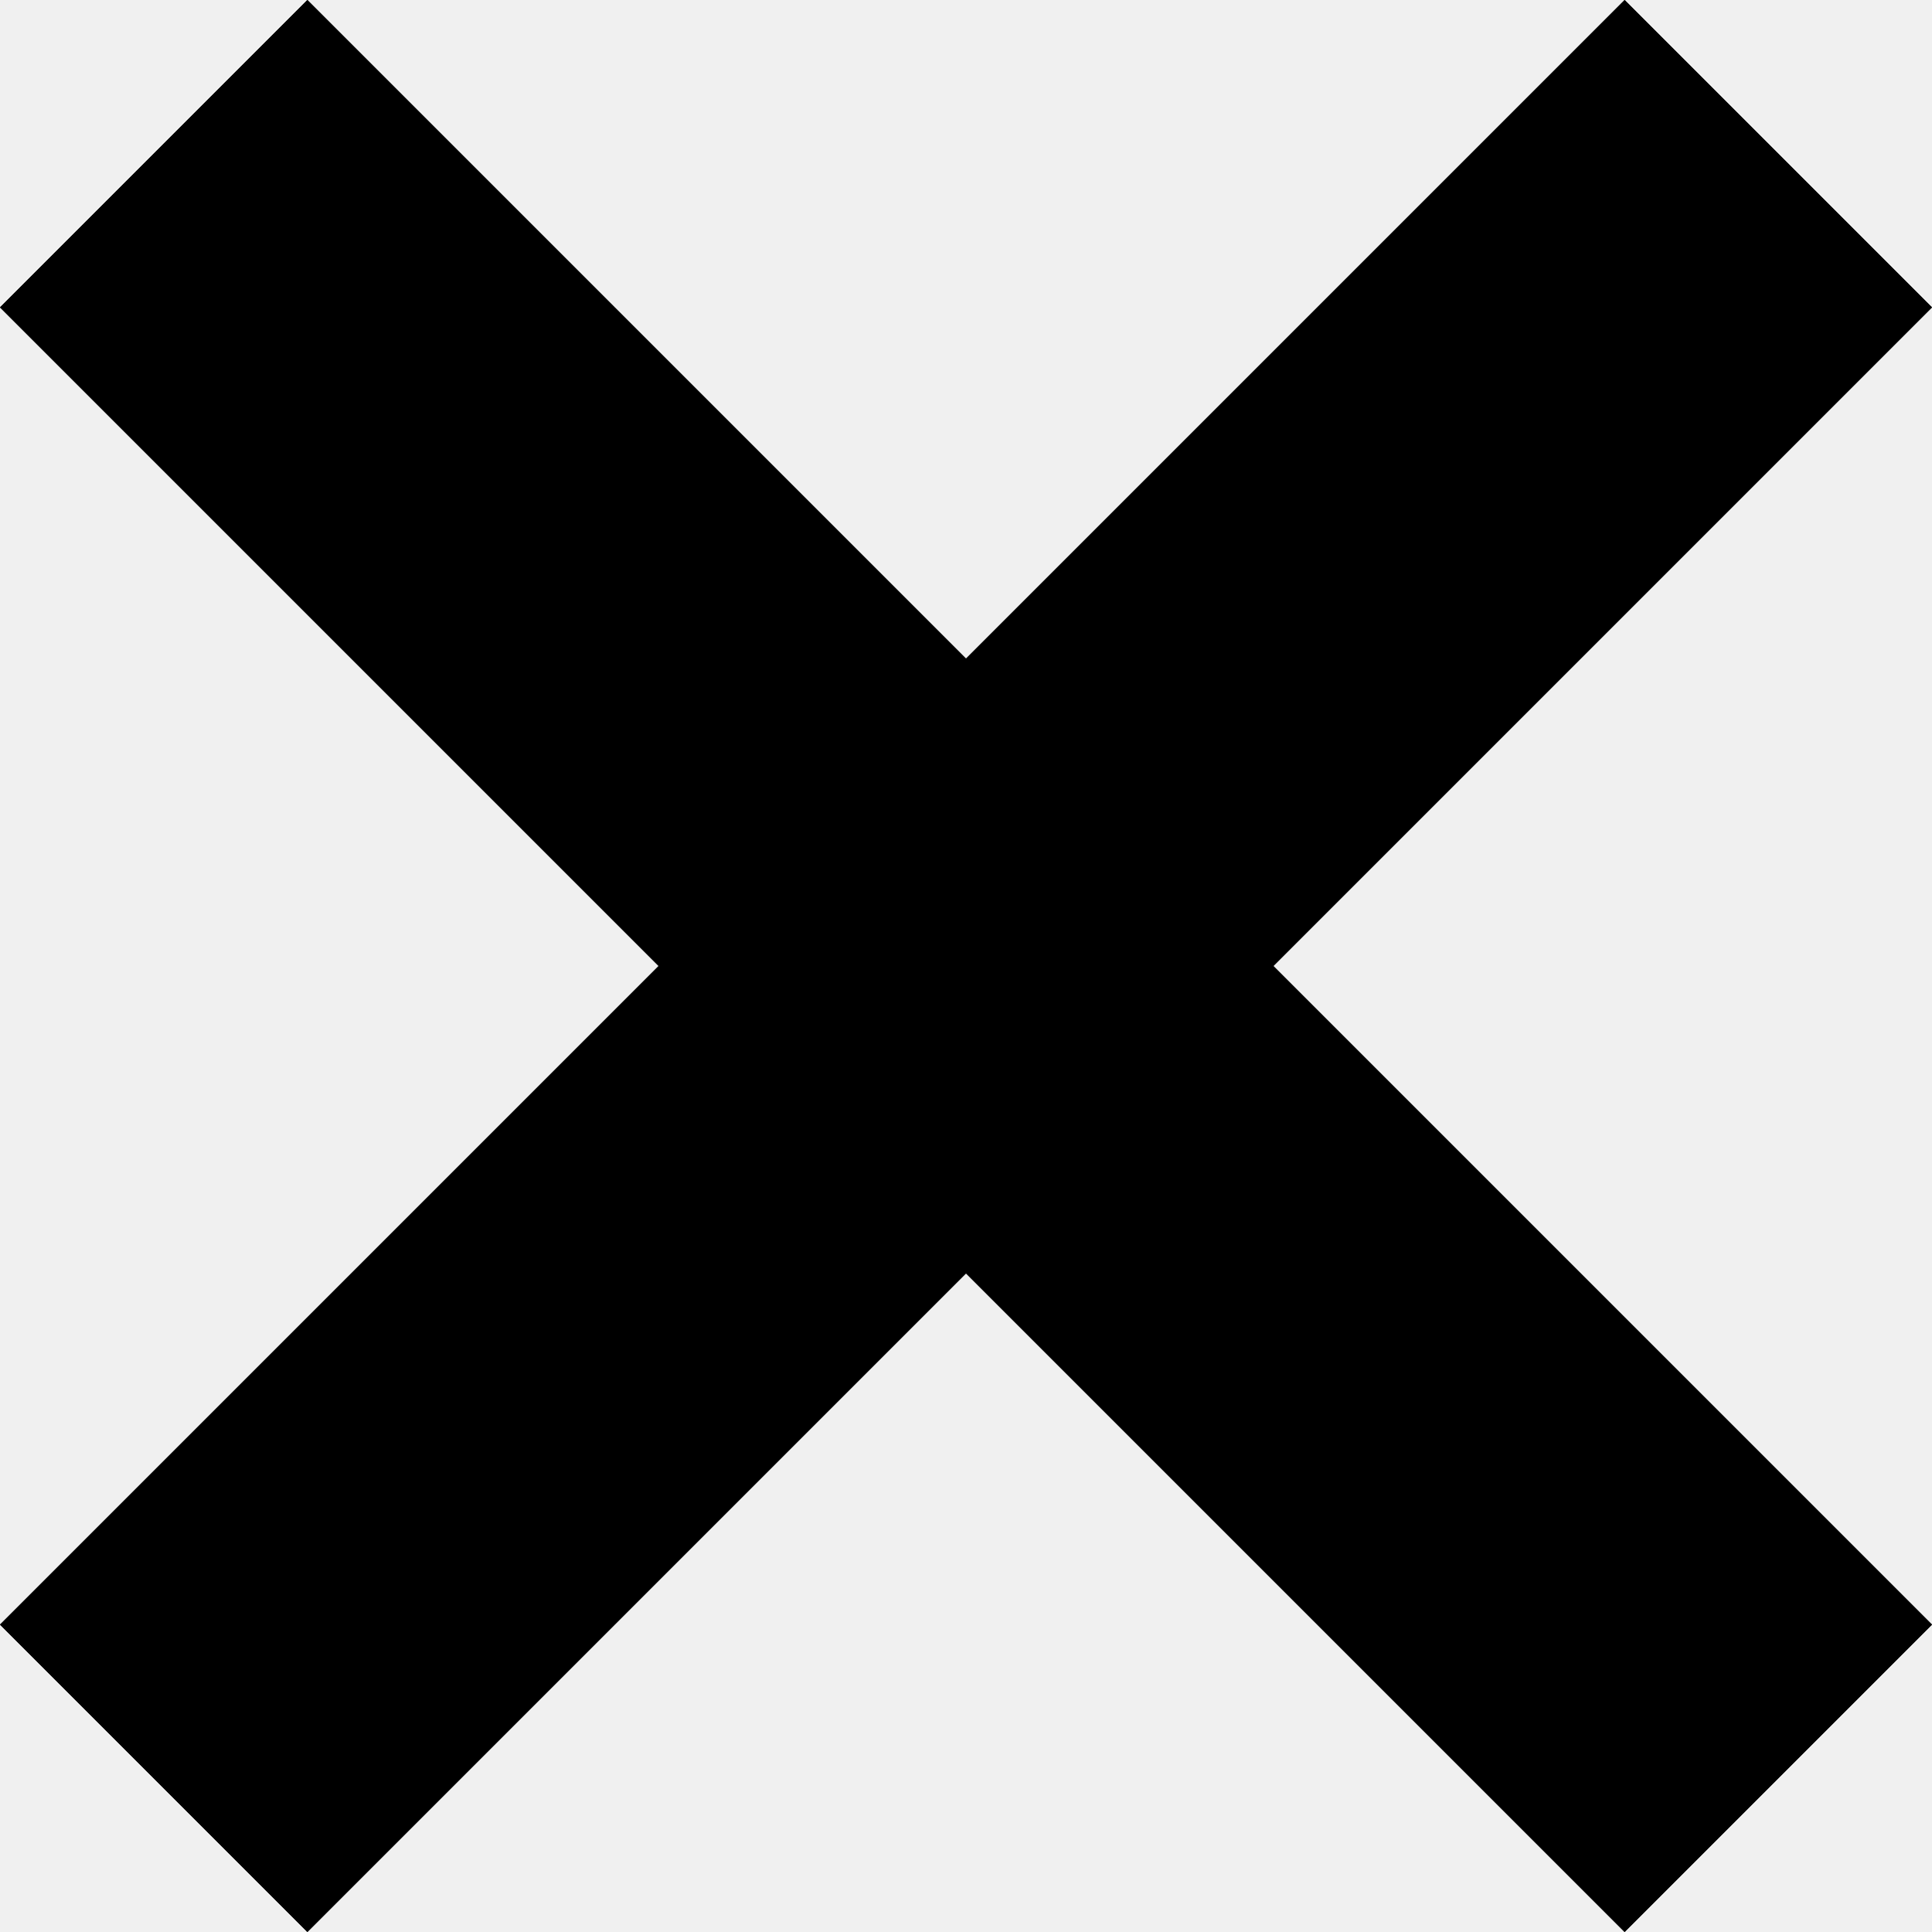
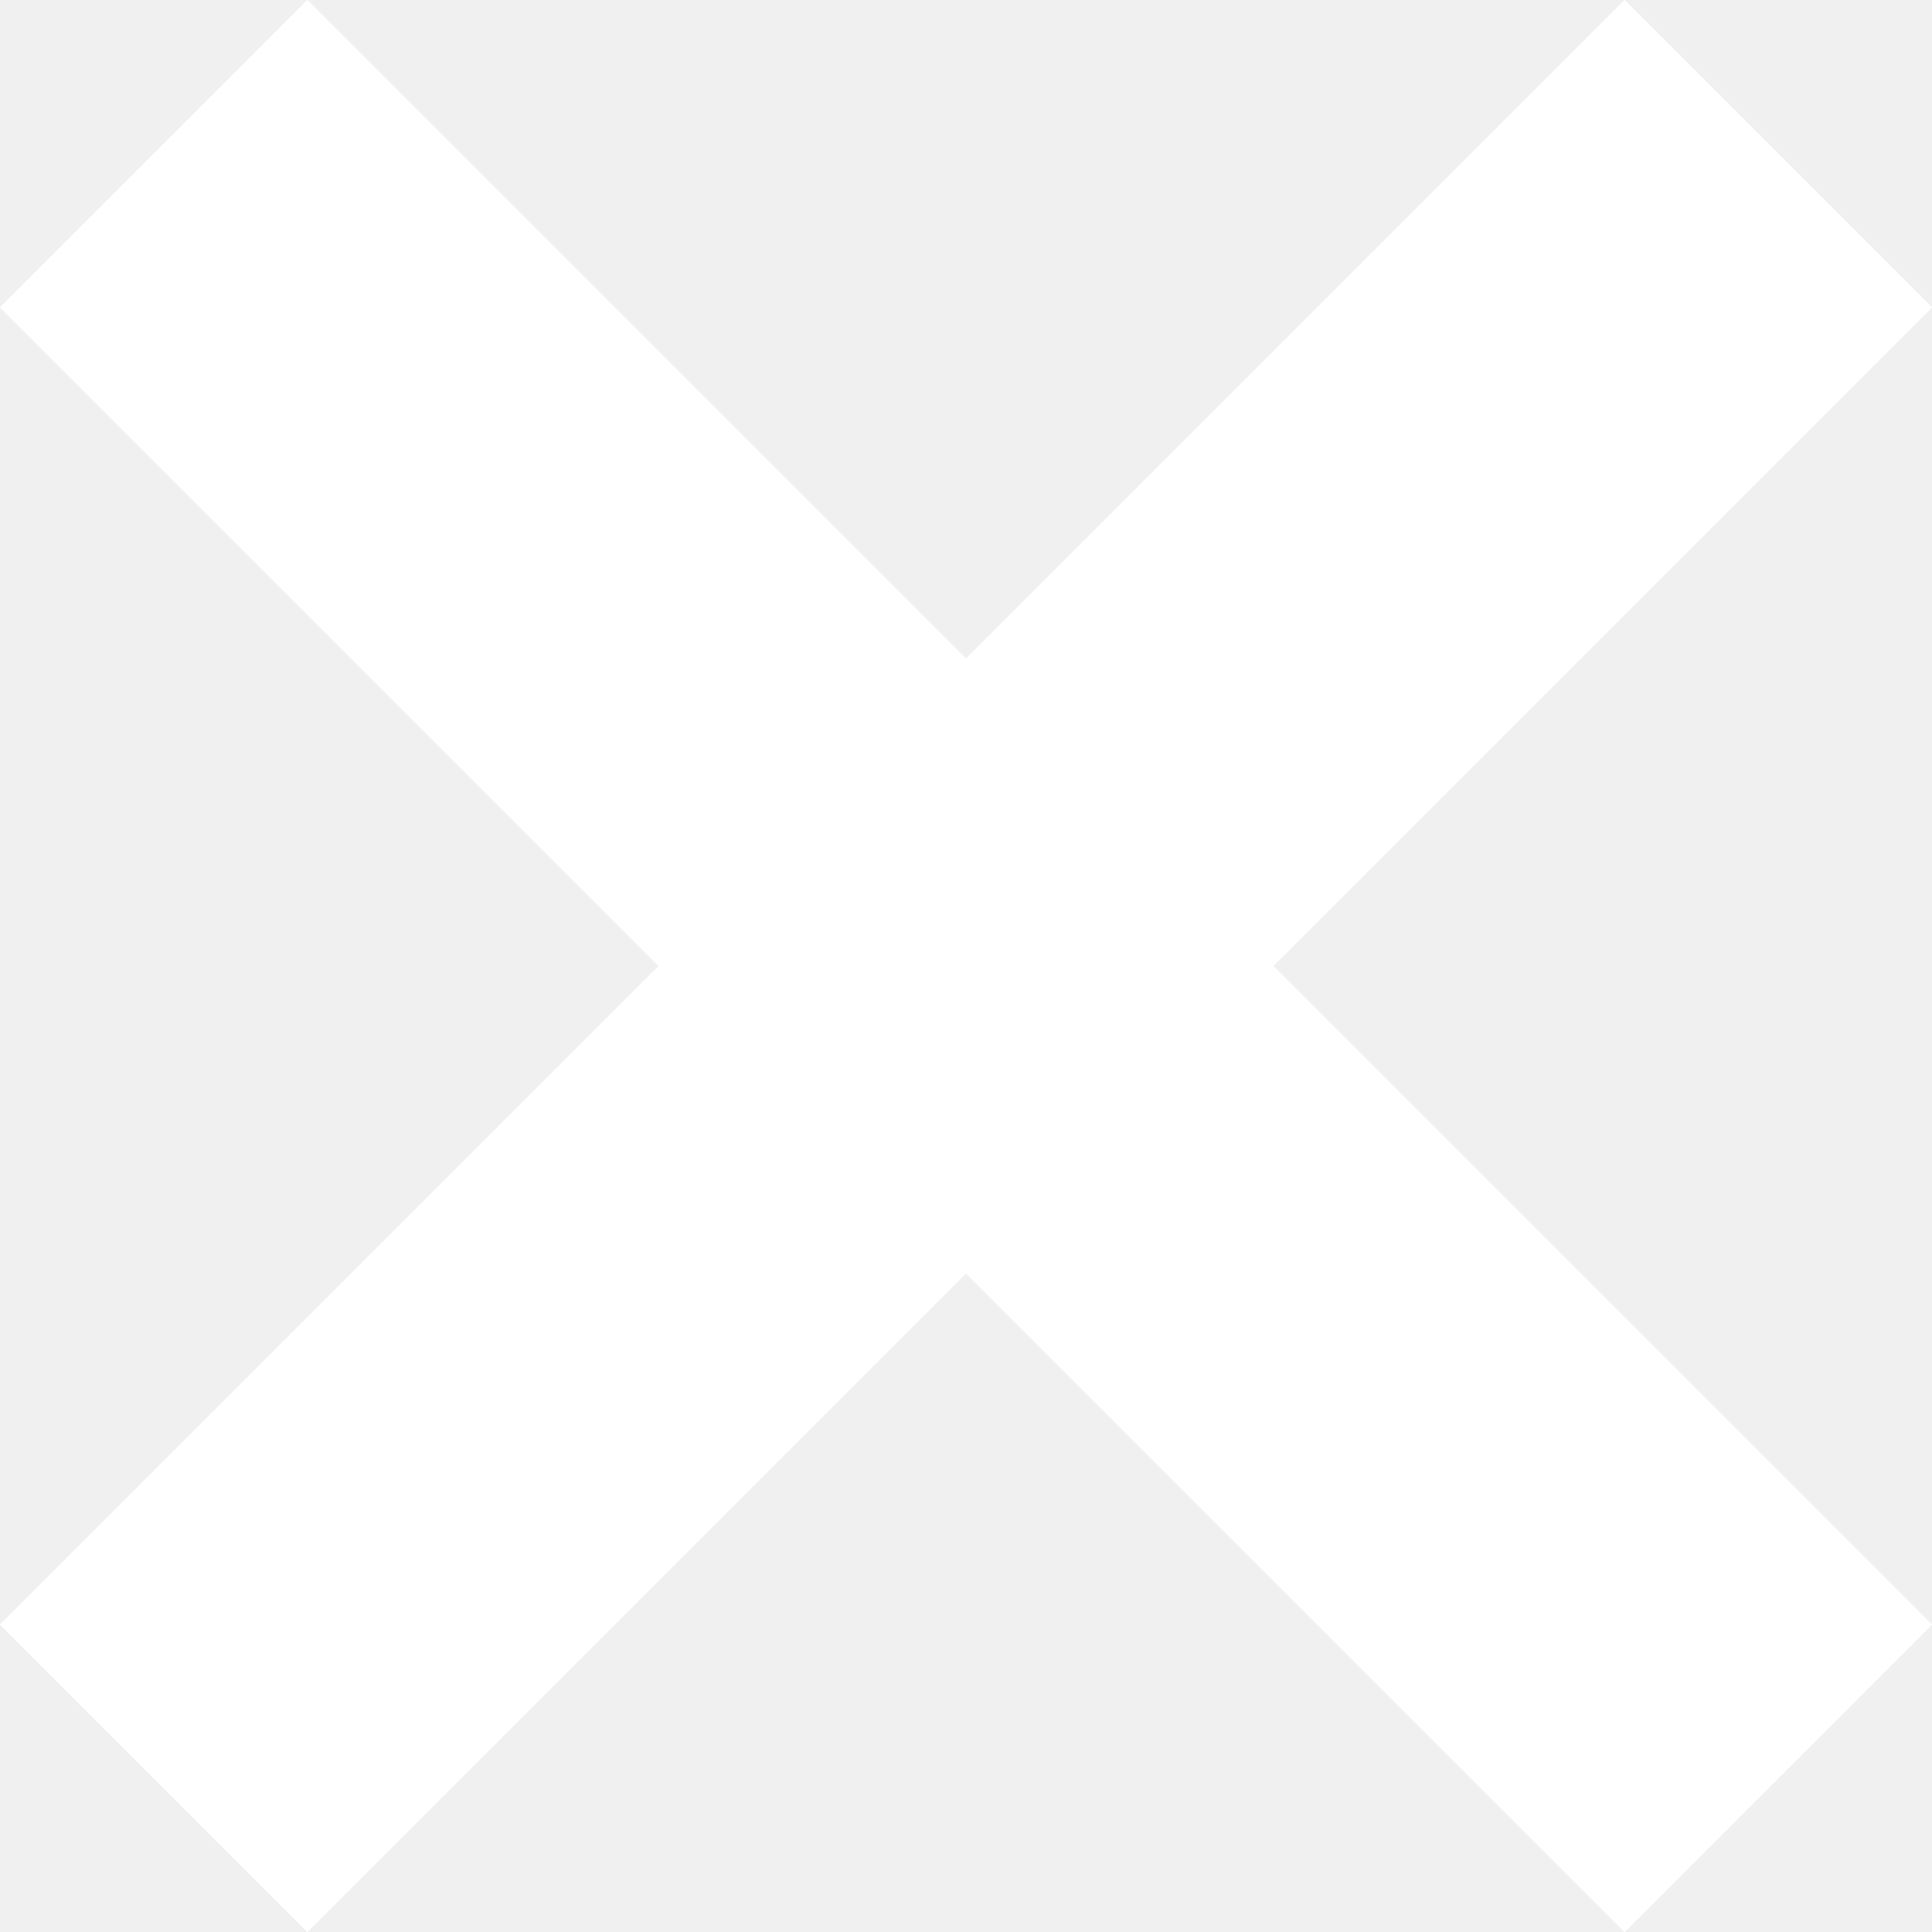
<svg xmlns="http://www.w3.org/2000/svg" viewBox="0 0 42 42" fill="none">
-   <path fill-rule="evenodd" clip-rule="evenodd" d="M0 35.318L35.318 4.64266e-05L42 6.682L6.682 42L0 35.318Z" fill="currentcolor" />
-   <path fill-rule="evenodd" clip-rule="evenodd" d="M0 35.318L35.318 4.64266e-05L42 6.682L6.682 42L0 35.318Z" fill="currentcolor" />
-   <path fill-rule="evenodd" clip-rule="evenodd" d="M6.682 0L42 35.318L35.318 42L0 6.682L6.682 0Z" fill="currentcolor" />
-   <path fill-rule="evenodd" clip-rule="evenodd" d="M6.682 0L42 35.318L35.318 42L0 6.682L6.682 0Z" fill="currentcolor" />
+   <path fill-rule="evenodd" clip-rule="evenodd" d="M0 35.318L35.318 4.64266e-05L42 6.682L6.682 42L0 35.318Z" fill="white" />
+   <path fill-rule="evenodd" clip-rule="evenodd" d="M0 35.318L35.318 4.64266e-05L42 6.682L6.682 42L0 35.318Z" fill="white" />
+   <path fill-rule="evenodd" clip-rule="evenodd" d="M6.682 0L42 35.318L35.318 42L0 6.682L6.682 0Z" fill="white" />
+   <path fill-rule="evenodd" clip-rule="evenodd" d="M6.682 0L42 35.318L35.318 42L0 6.682L6.682 0Z" fill="white" />
</svg>
